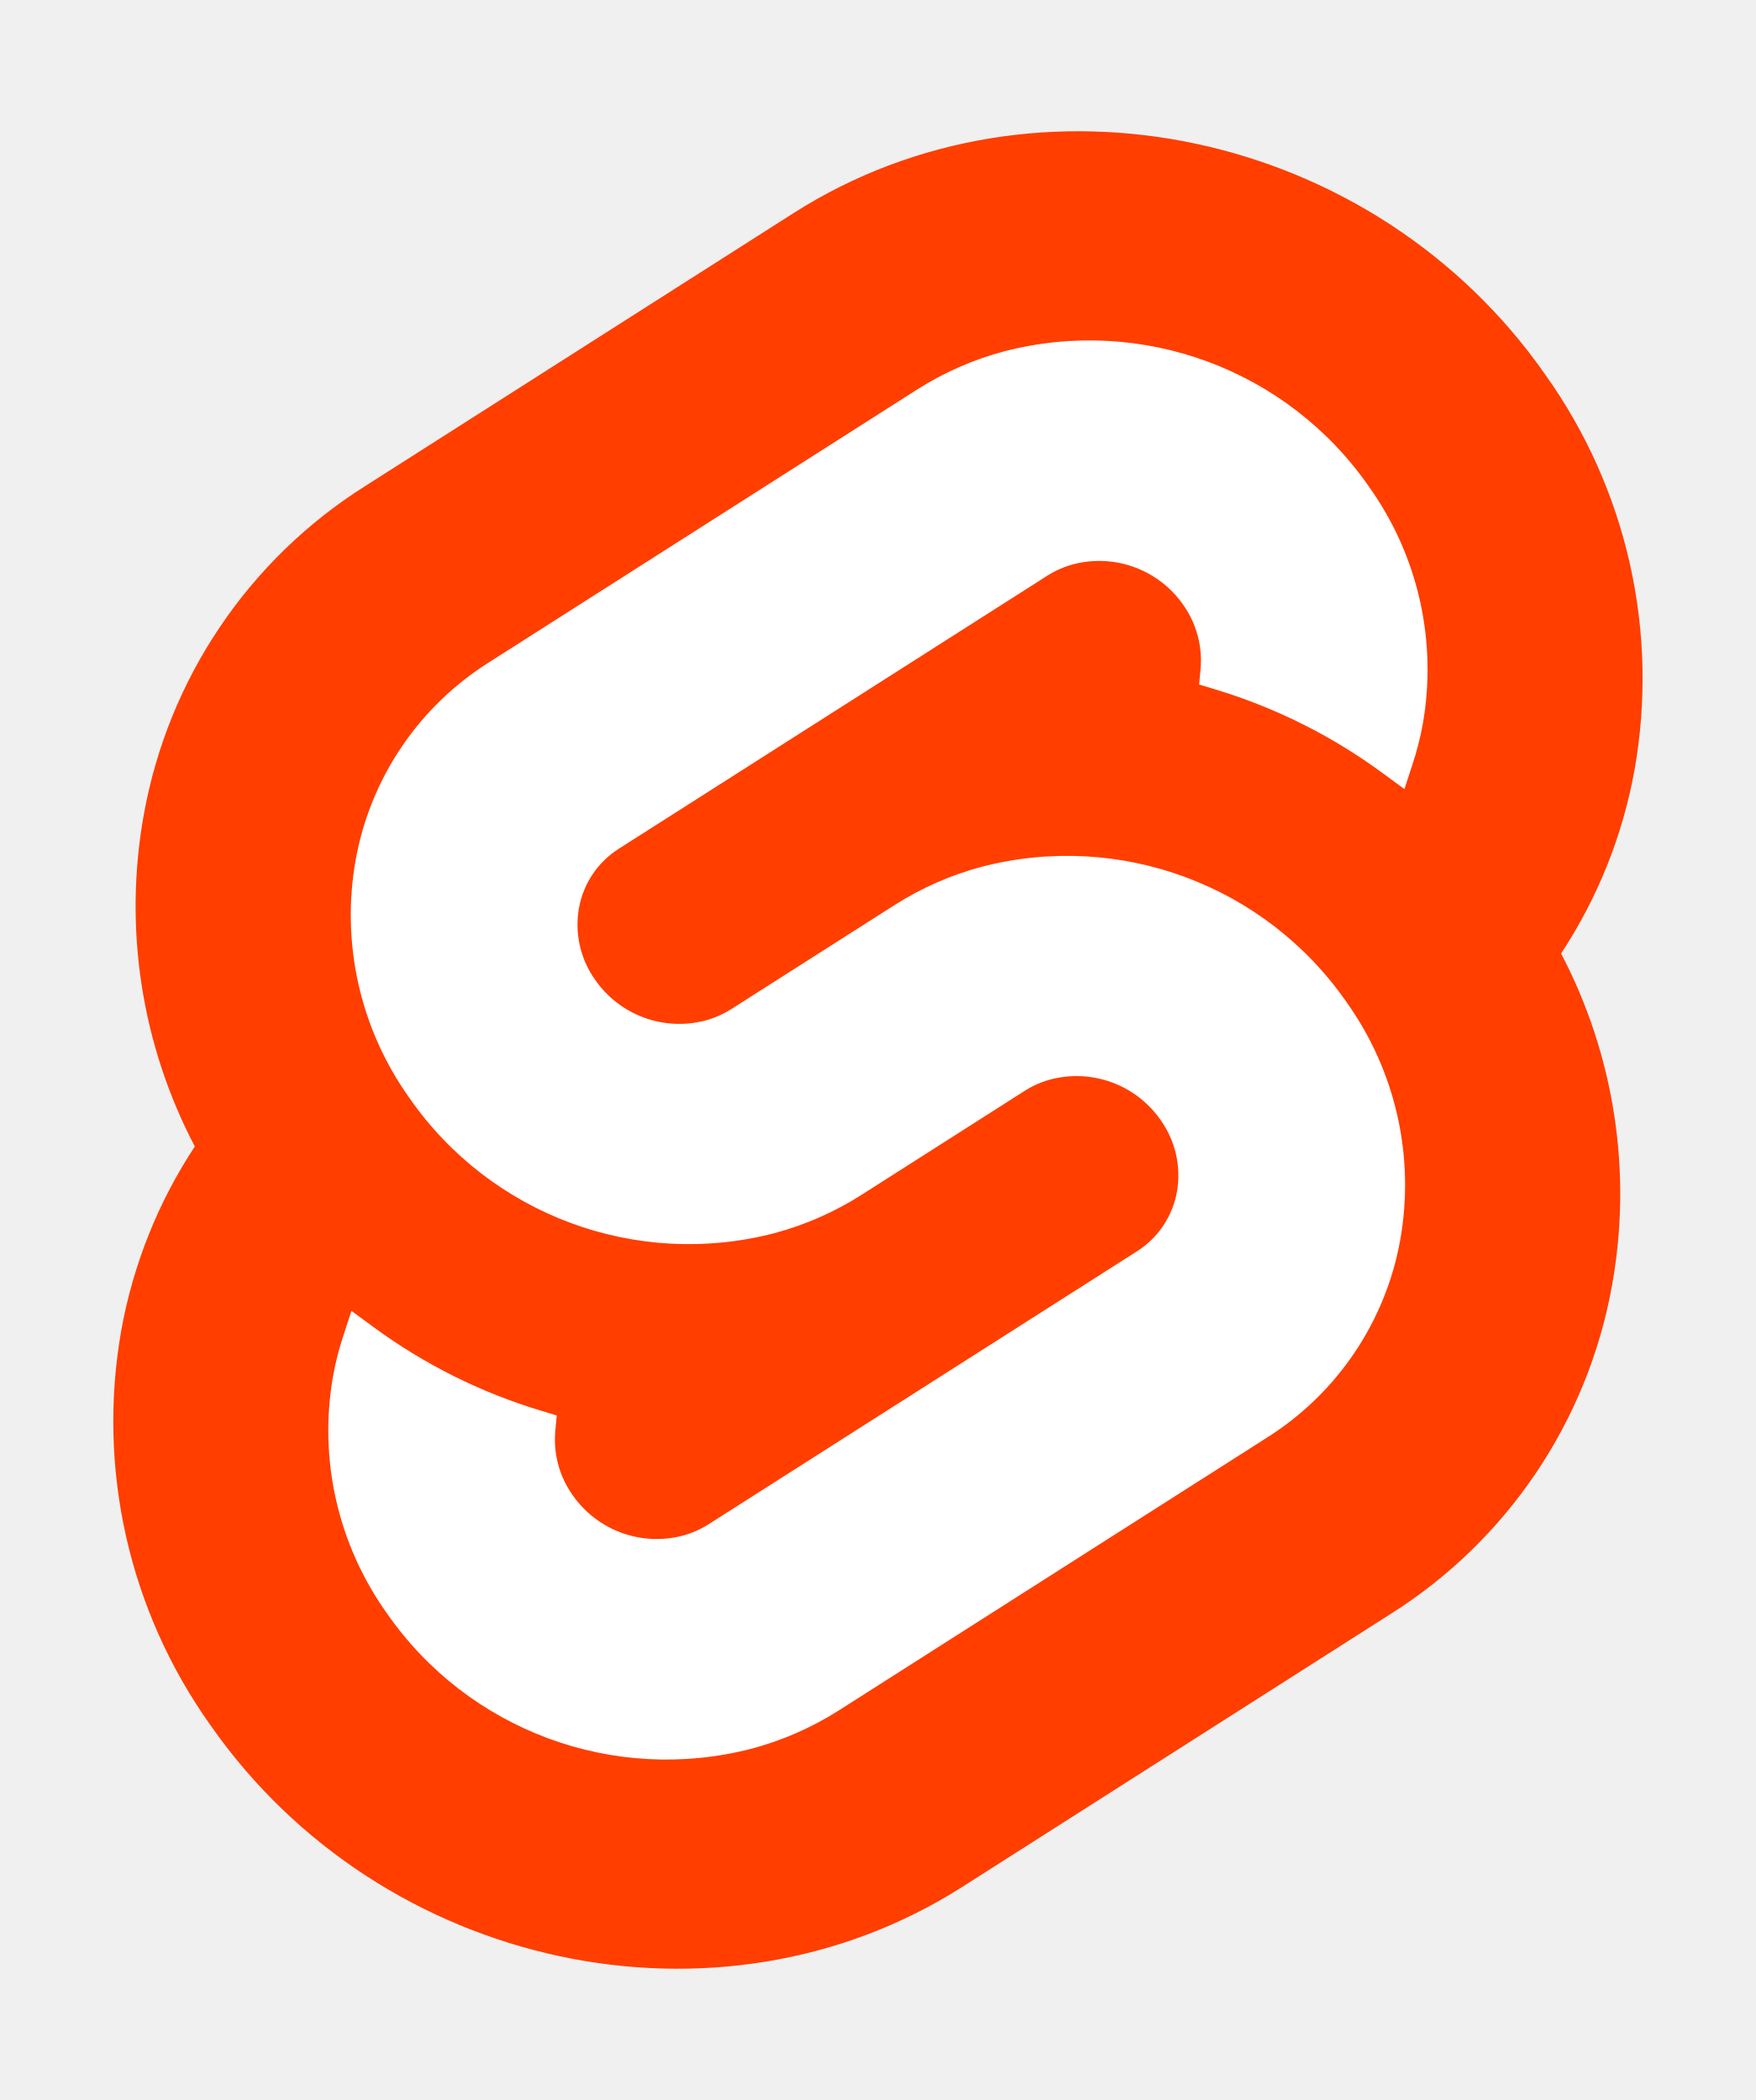
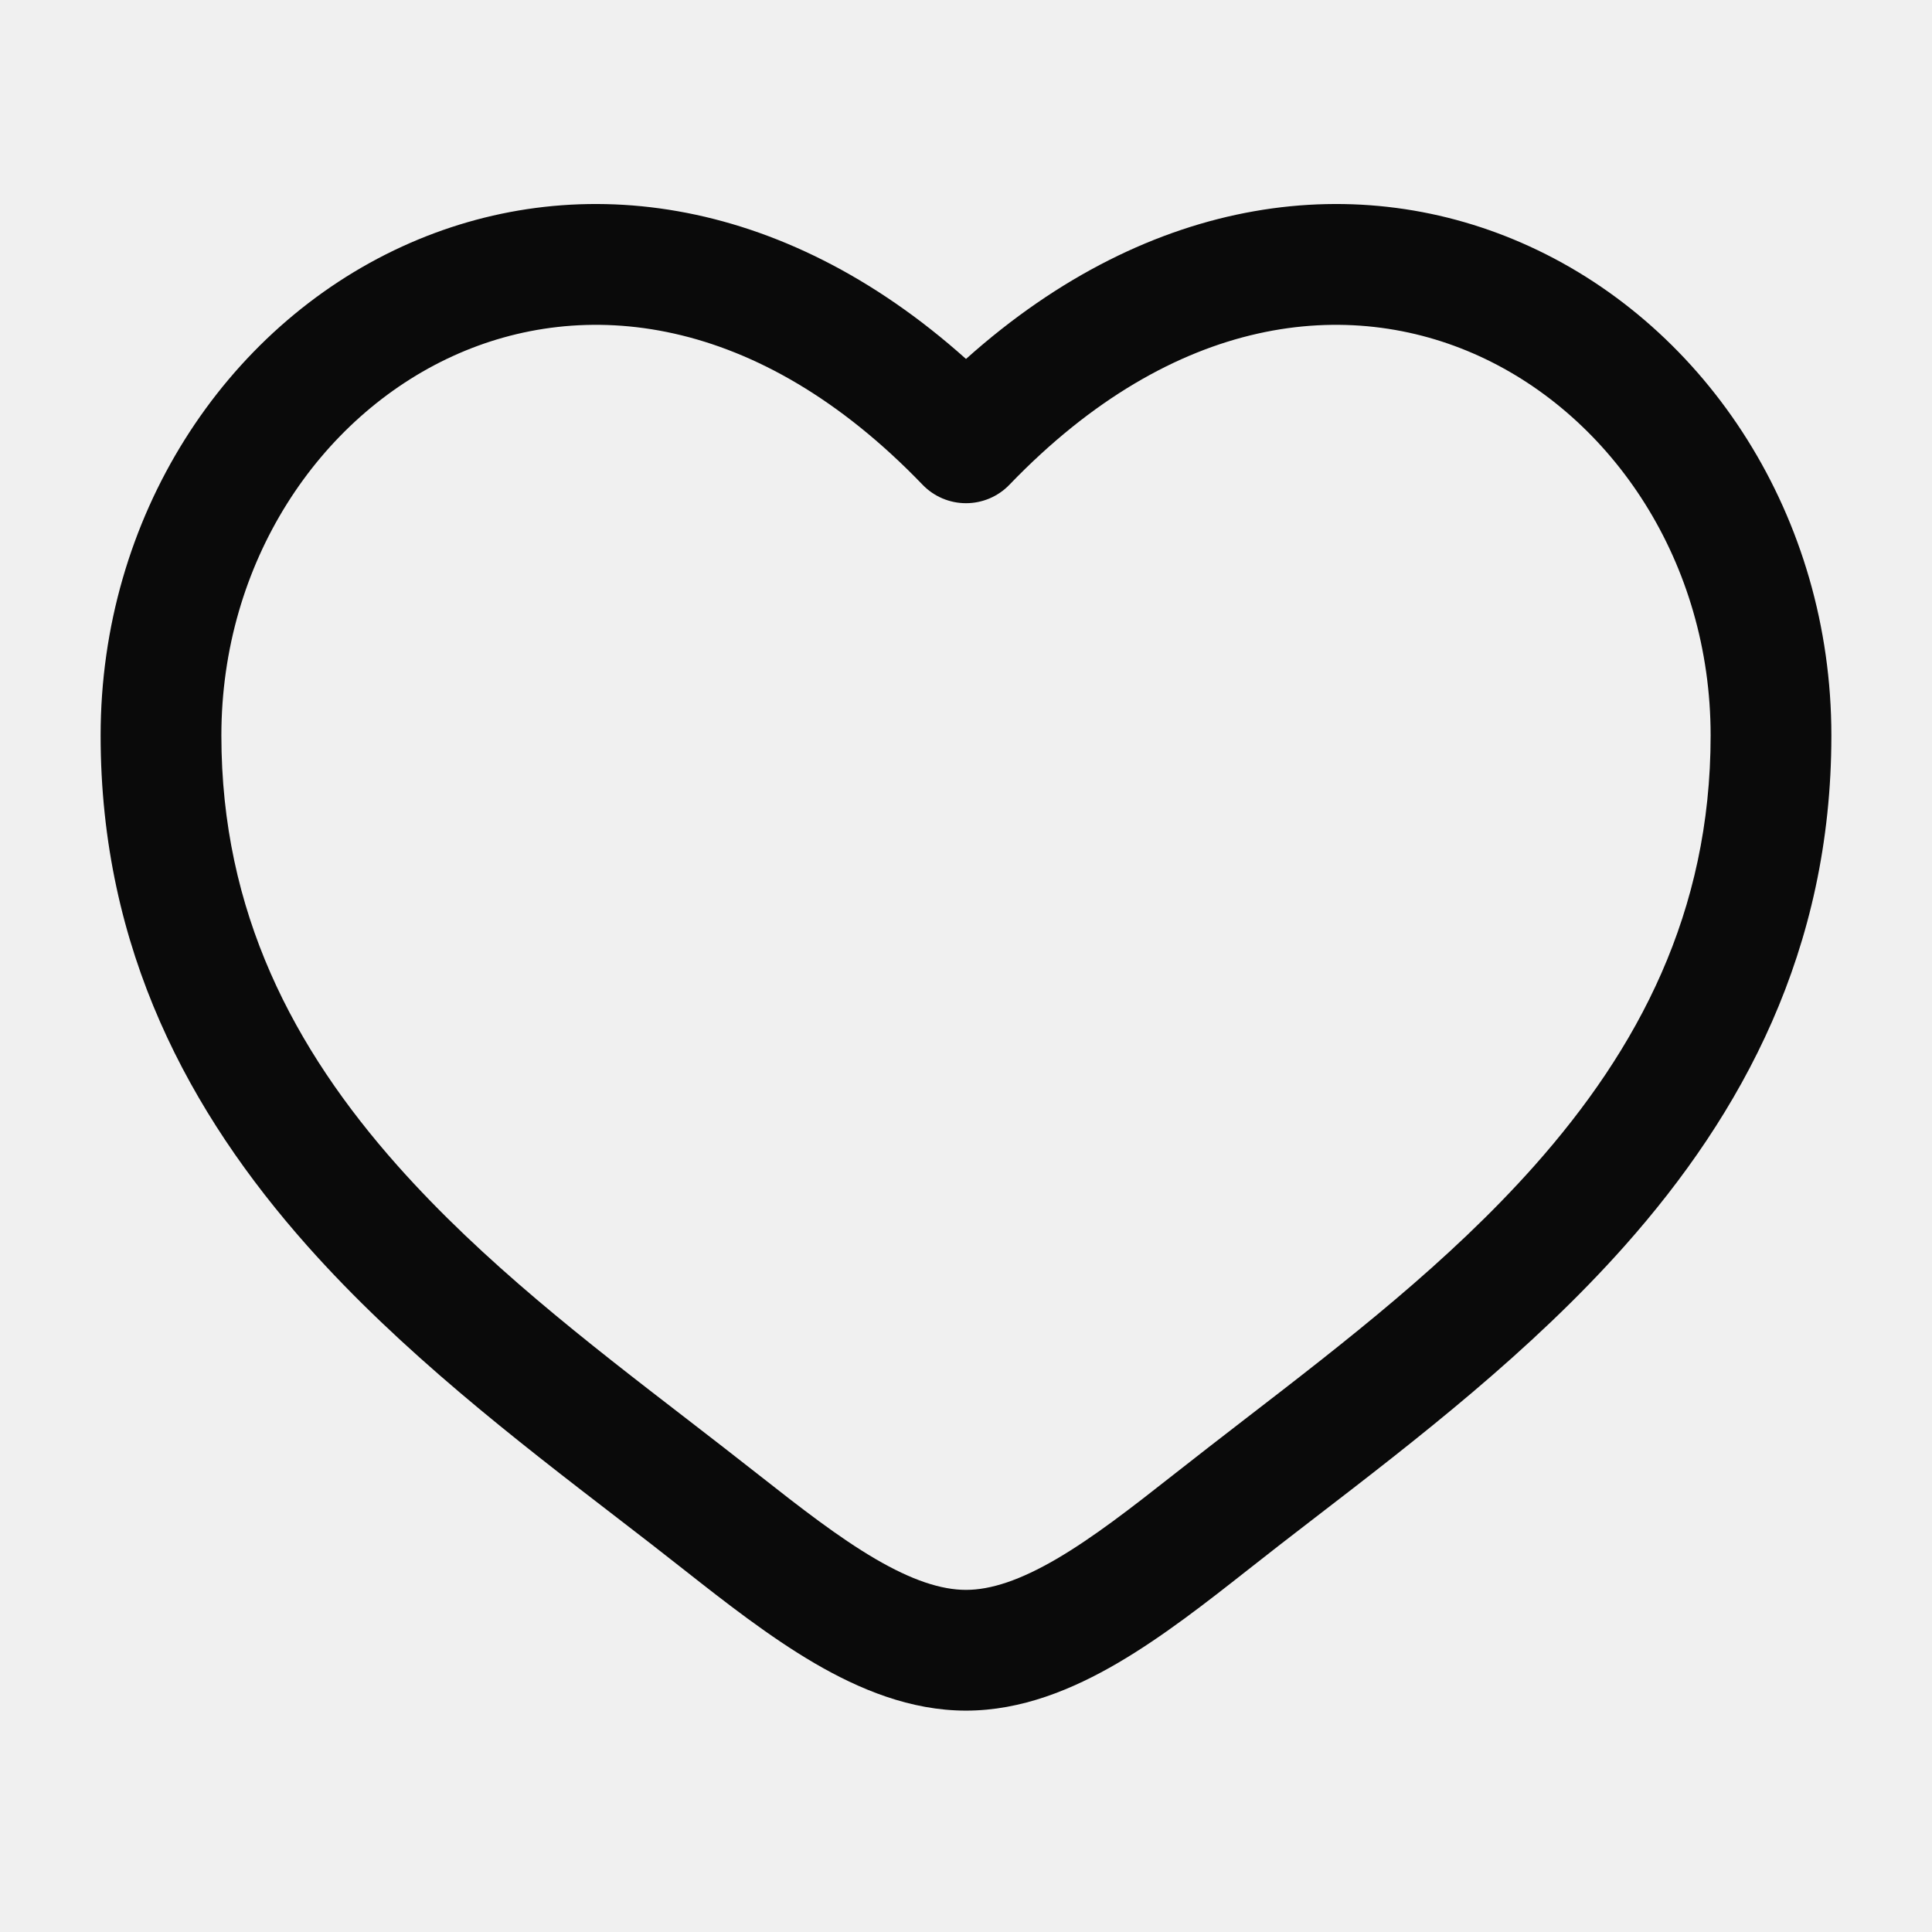
- <svg xmlns="http://www.w3.org/2000/svg" width="107" height="128" viewBox="0 0 107 128">
-   <path d="M94.157 22.819c-10.4-14.885-30.94-19.297-45.792-9.835L22.282 29.608A29.92 29.92 0 0 0 8.764 49.65a31.5 31.5 0 0 0 3.108 20.231 30 30 0 0 0-4.477 11.183 31.9 31.9 0 0 0 5.448 24.116c10.402 14.887 30.942 19.297 45.791 9.835l26.083-16.624A29.92 29.92 0 0 0 98.235 78.35a31.53 31.53 0 0 0-3.105-20.232 30 30 0 0 0 4.474-11.182 31.88 31.88 0 0 0-5.447-24.116" style="fill:#ff3e00" />
-   <path d="M45.817 106.582a20.72 20.72 0 0 1-22.237-8.243 19.17 19.17 0 0 1-3.277-14.503 18 18 0 0 1 .624-2.435l.49-1.498 1.337.981a33.6 33.6 0 0 0 10.203 5.098l.97.294-.09.968a5.85 5.85 0 0 0 1.052 3.878 6.24 6.24 0 0 0 6.695 2.485 5.8 5.8 0 0 0 1.603-.704L69.27 76.28a5.43 5.43 0 0 0 2.45-3.631 5.8 5.8 0 0 0-.987-4.371 6.24 6.24 0 0 0-6.698-2.487 5.7 5.7 0 0 0-1.6.704l-9.953 6.345a19 19 0 0 1-5.296 2.326 20.72 20.72 0 0 1-22.237-8.243 19.17 19.17 0 0 1-3.277-14.502 17.99 17.99 0 0 1 8.13-12.052l26.081-16.623a19 19 0 0 1 5.3-2.329 20.72 20.72 0 0 1 22.237 8.243 19.17 19.17 0 0 1 3.277 14.503 18 18 0 0 1-.624 2.435l-.49 1.498-1.337-.98a33.6 33.6 0 0 0-10.203-5.1l-.97-.294.09-.968a5.86 5.86 0 0 0-1.052-3.878 6.24 6.24 0 0 0-6.696-2.485 5.8 5.8 0 0 0-1.602.704L37.73 51.72a5.42 5.42 0 0 0-2.449 3.63 5.79 5.79 0 0 0 .986 4.372 6.24 6.24 0 0 0 6.698 2.486 5.8 5.8 0 0 0 1.602-.704l9.952-6.342a19 19 0 0 1 5.295-2.328 20.72 20.72 0 0 1 22.237 8.242 19.17 19.17 0 0 1 3.277 14.503 18 18 0 0 1-8.13 12.053l-26.081 16.622a19 19 0 0 1-5.3 2.328" style="fill:#fff" />
+ <svg xmlns="http://www.w3.org/2000/svg" viewBox="0 0 24 24" fill="none">
+   <style>
+ 		path { fill: #0a0a0a; }
+ 		@media (prefers-color-scheme: dark) {
+ 			path { fill: #f2f2ee; }
+ 		}
+ 	</style>
+   <path fill-rule="evenodd" clip-rule="evenodd" d="M5.624 4.424C3.965 5.182 2.75 6.986 2.75 9.137C2.75 11.334 3.649 13.028 4.938 14.48C6.001 15.676 7.287 16.668 8.541 17.634C8.839 17.864 9.135 18.093 9.426 18.322C9.952 18.736 10.421 19.1 10.874 19.365C11.326 19.629 11.69 19.75 12 19.75C12.31 19.75 12.674 19.629 13.126 19.365C13.579 19.1 14.048 18.736 14.574 18.322C14.865 18.093 15.161 17.864 15.459 17.634C16.713 16.668 17.999 15.676 19.062 14.48C20.351 13.028 21.25 11.334 21.25 9.137C21.25 6.986 20.035 5.182 18.376 4.424C16.764 3.687 14.598 3.882 12.54 6.021C12.399 6.168 12.204 6.251 12 6.251C11.796 6.251 11.601 6.168 11.46 6.021C9.402 3.882 7.236 3.687 5.624 4.424ZM12 4.459C9.688 2.39 7.099 2.101 5.001 3.06C2.785 4.073 1.25 6.425 1.25 9.137C1.25 11.803 2.361 13.836 3.817 15.476C4.983 16.789 6.41 17.888 7.671 18.858C7.957 19.078 8.234 19.292 8.497 19.5C9.01 19.904 9.56 20.334 10.117 20.66C10.674 20.985 11.31 21.25 12 21.25C12.69 21.25 13.326 20.985 13.883 20.66C14.441 20.334 14.99 19.904 15.503 19.5C15.766 19.292 16.043 19.078 16.329 18.858C17.59 17.888 19.017 16.789 20.183 15.476C21.64 13.836 22.75 11.803 22.75 9.137C22.75 6.425 21.215 4.073 18.999 3.06C16.901 2.101 14.312 2.39 12 4.459Z" />
</svg>
